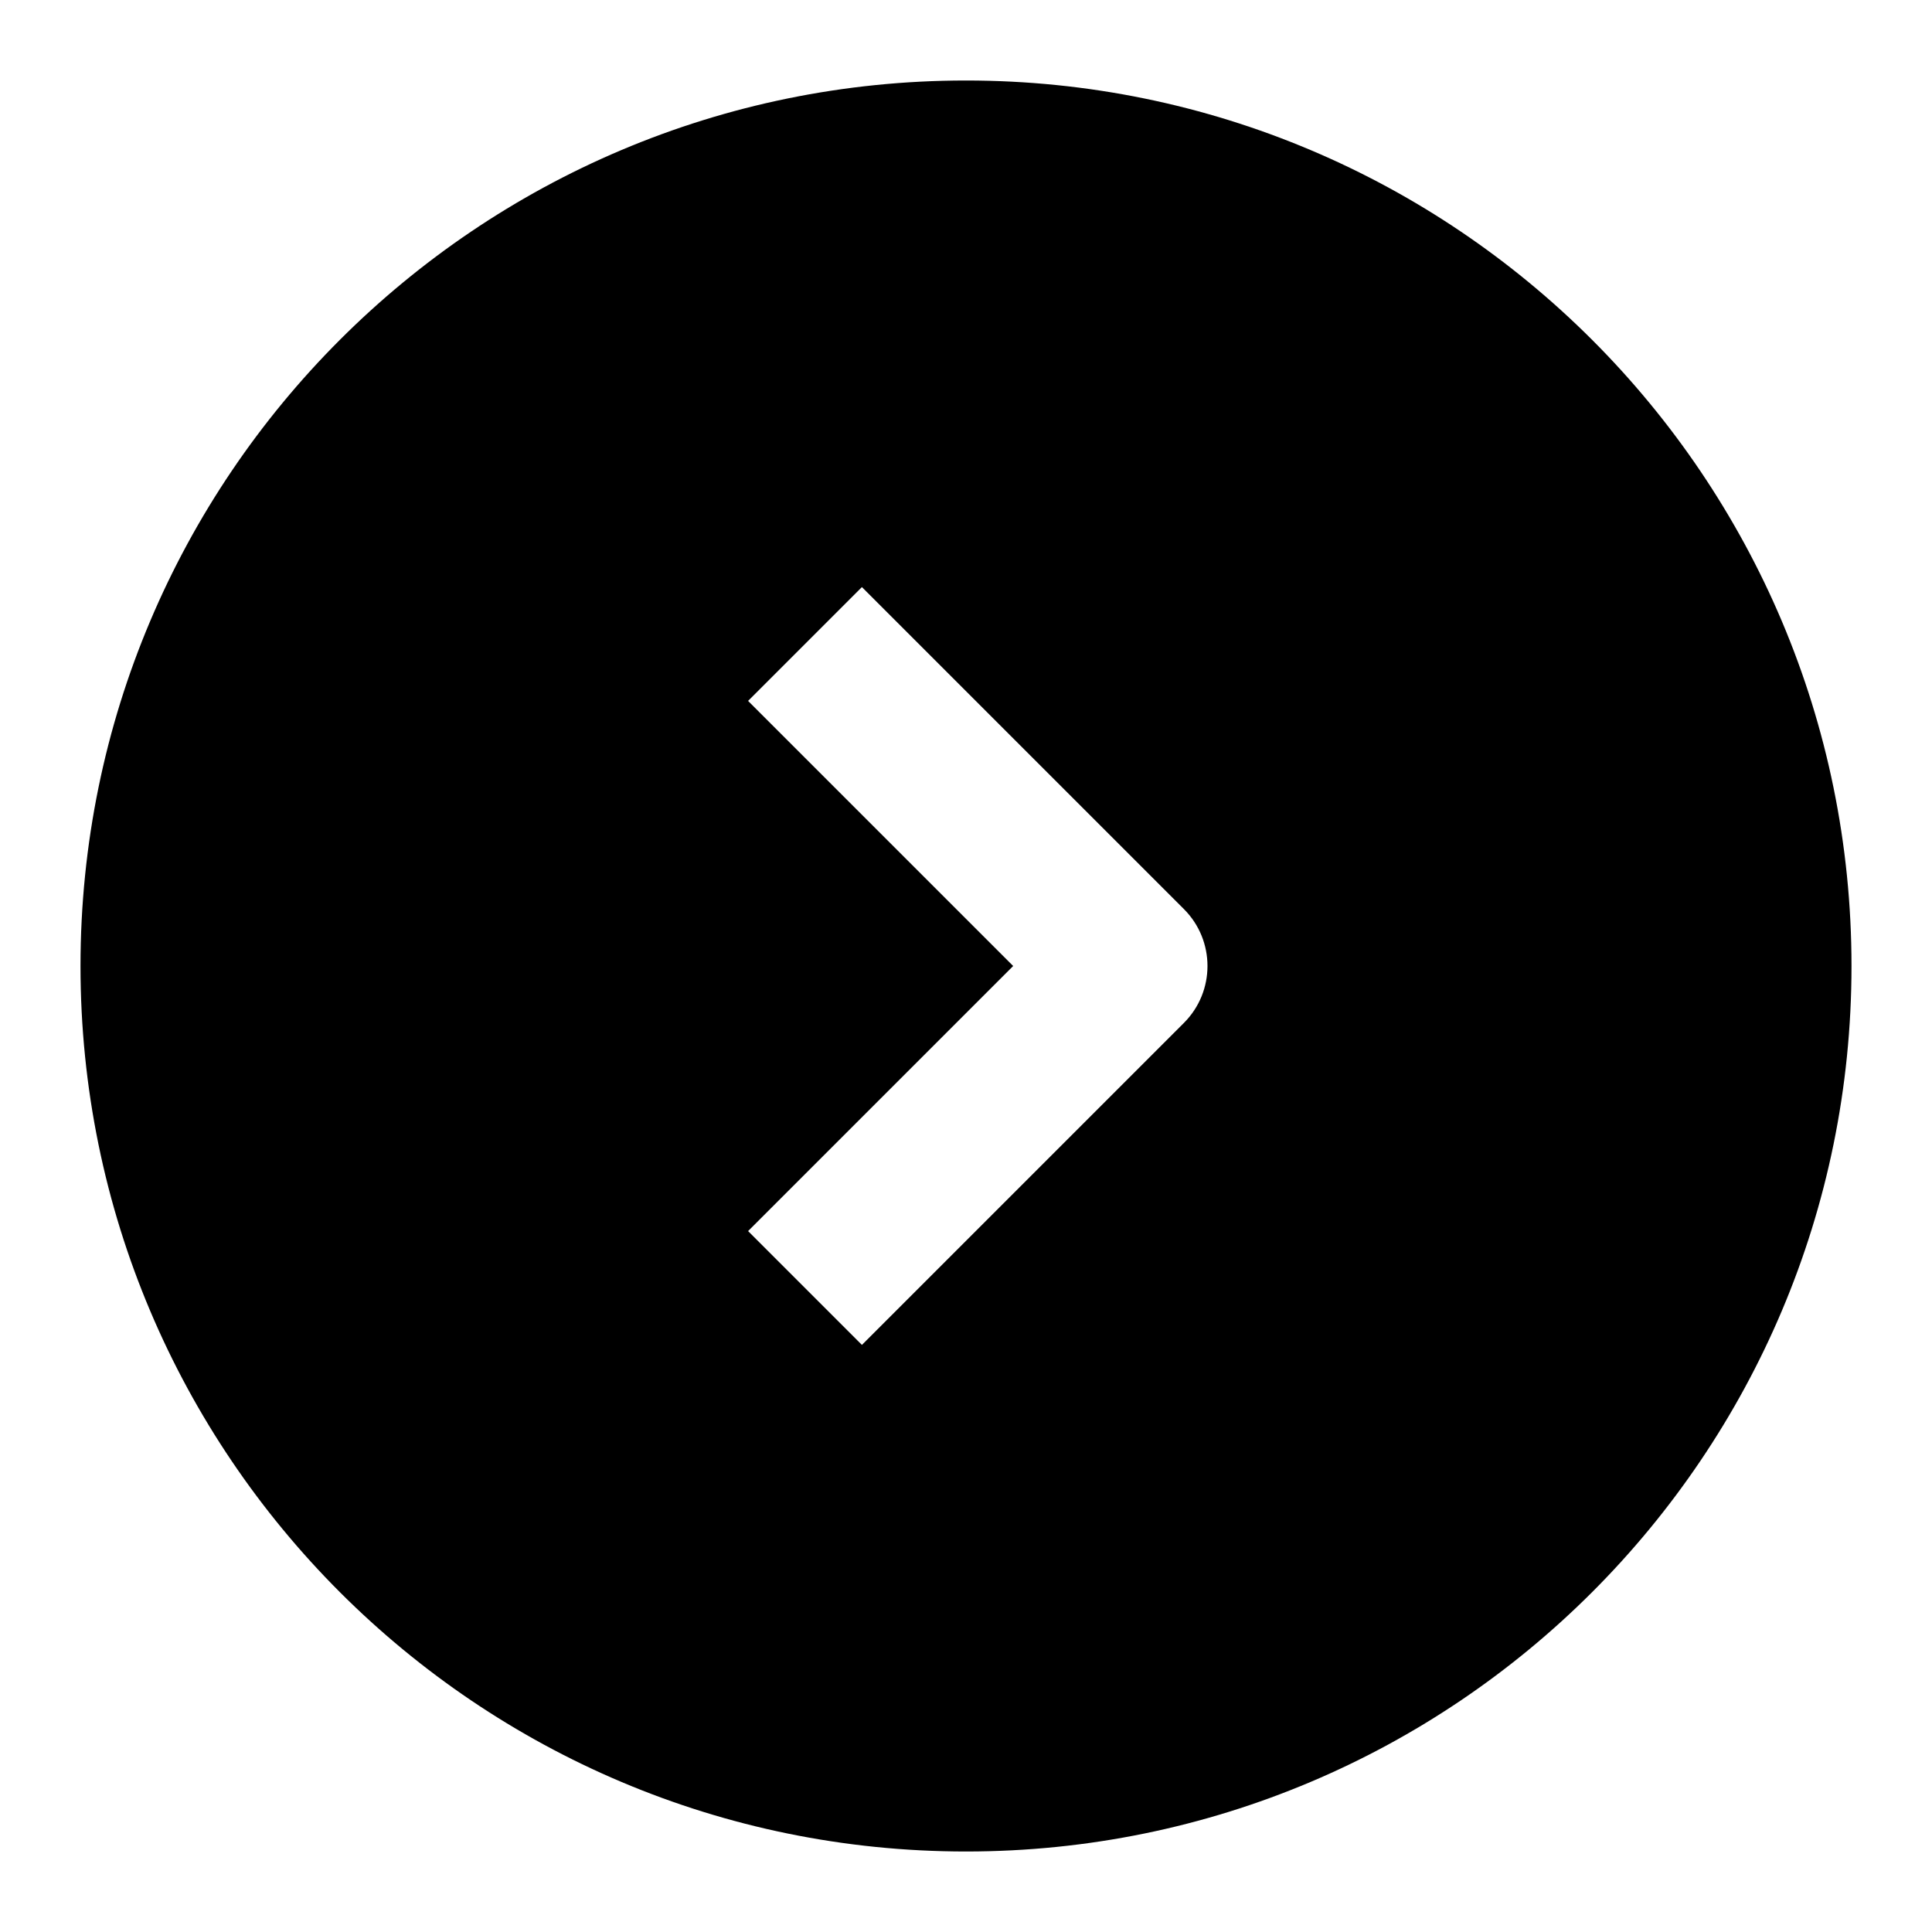
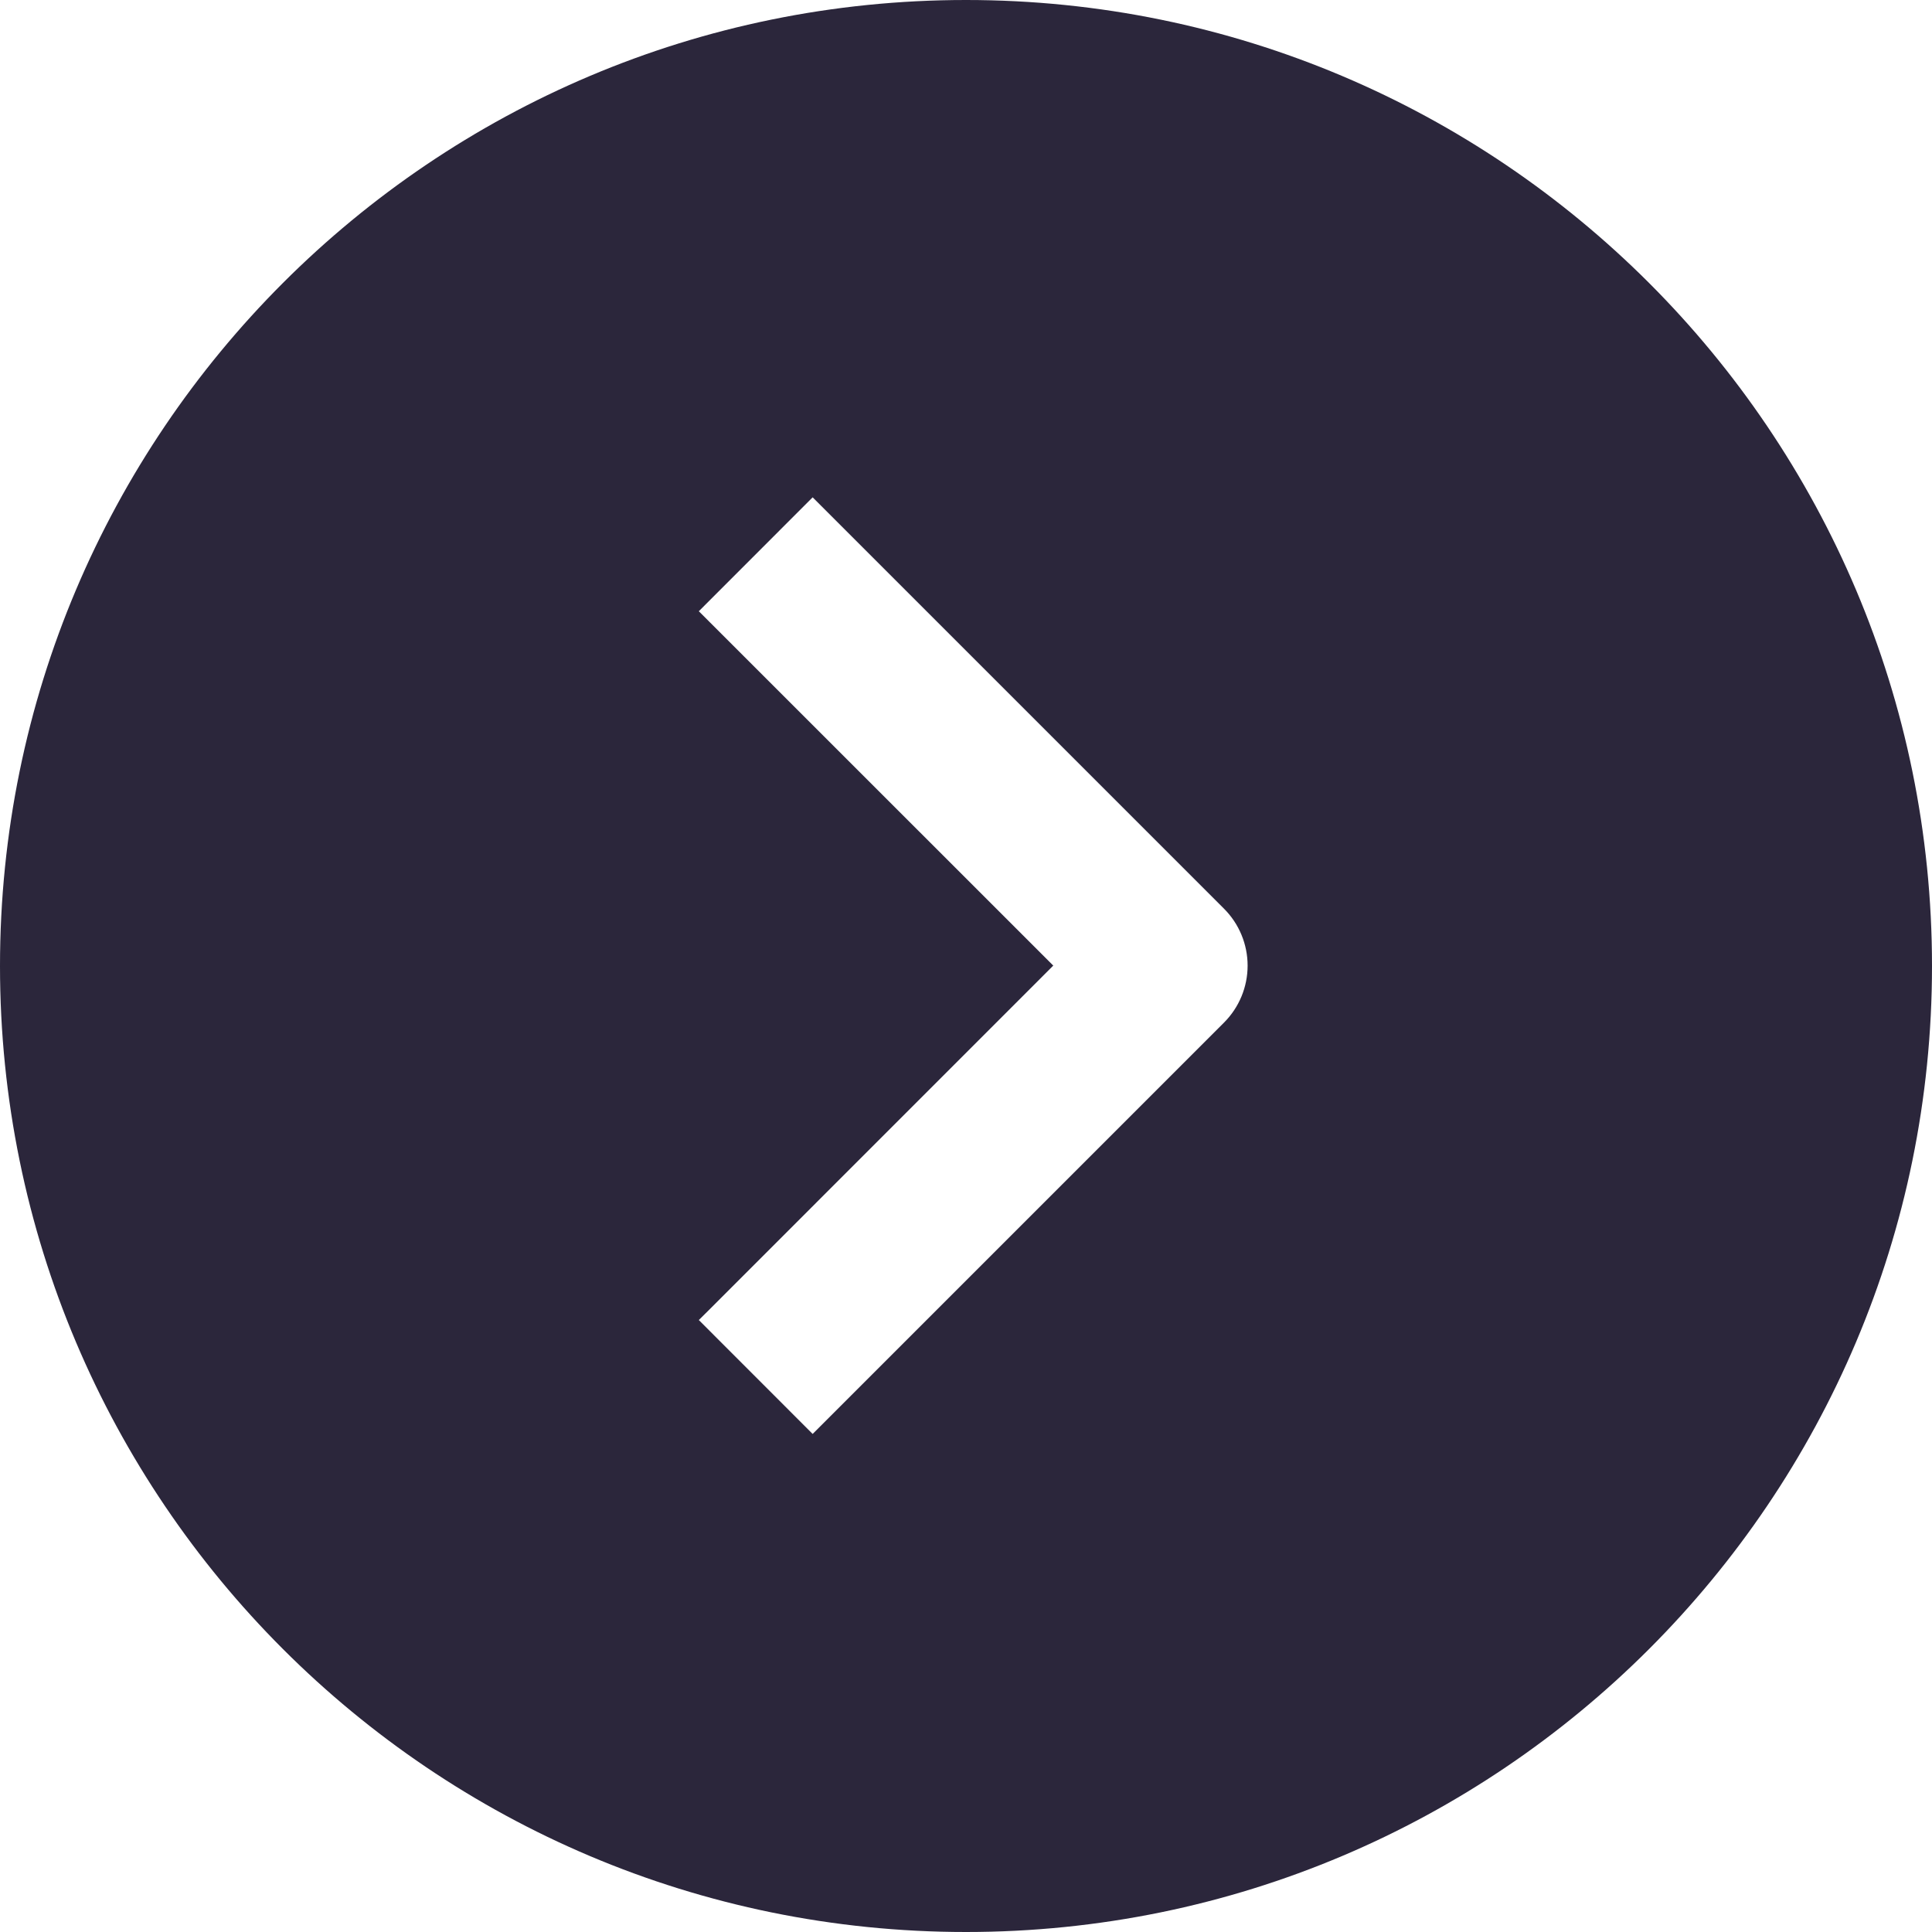
<svg xmlns="http://www.w3.org/2000/svg" fill="none" viewBox="0 0 24 24">
-   <path fill="#000" d="M12 1C5.925 1 1 5.925 1 12s4.925 11 11 11 11-4.925 11-11S18.075 1 12 1ZM9.293 15.293 12.586 12 9.293 8.707l1.414-1.414 4 4a1 1 0 0 1 0 1.414l-4 4-1.414-1.414Z" data-follow-fill="#000" />
+   <path fill="#2B263B" d="M12 24c6.627 0 12-5.373 12-12S18.627 0 12 0 0 5.373 0 12s5.373 12 12 12Zm3.205-12.712a1 1 0 0 1 0 1.415l-5.11 5.11-1.414-1.415.131-.13 4.272-4.273-4.272-4.271-.131-.131 1.414-1.415 5.11 5.11Z" data-follow-fill="#2B263B" />
</svg>
